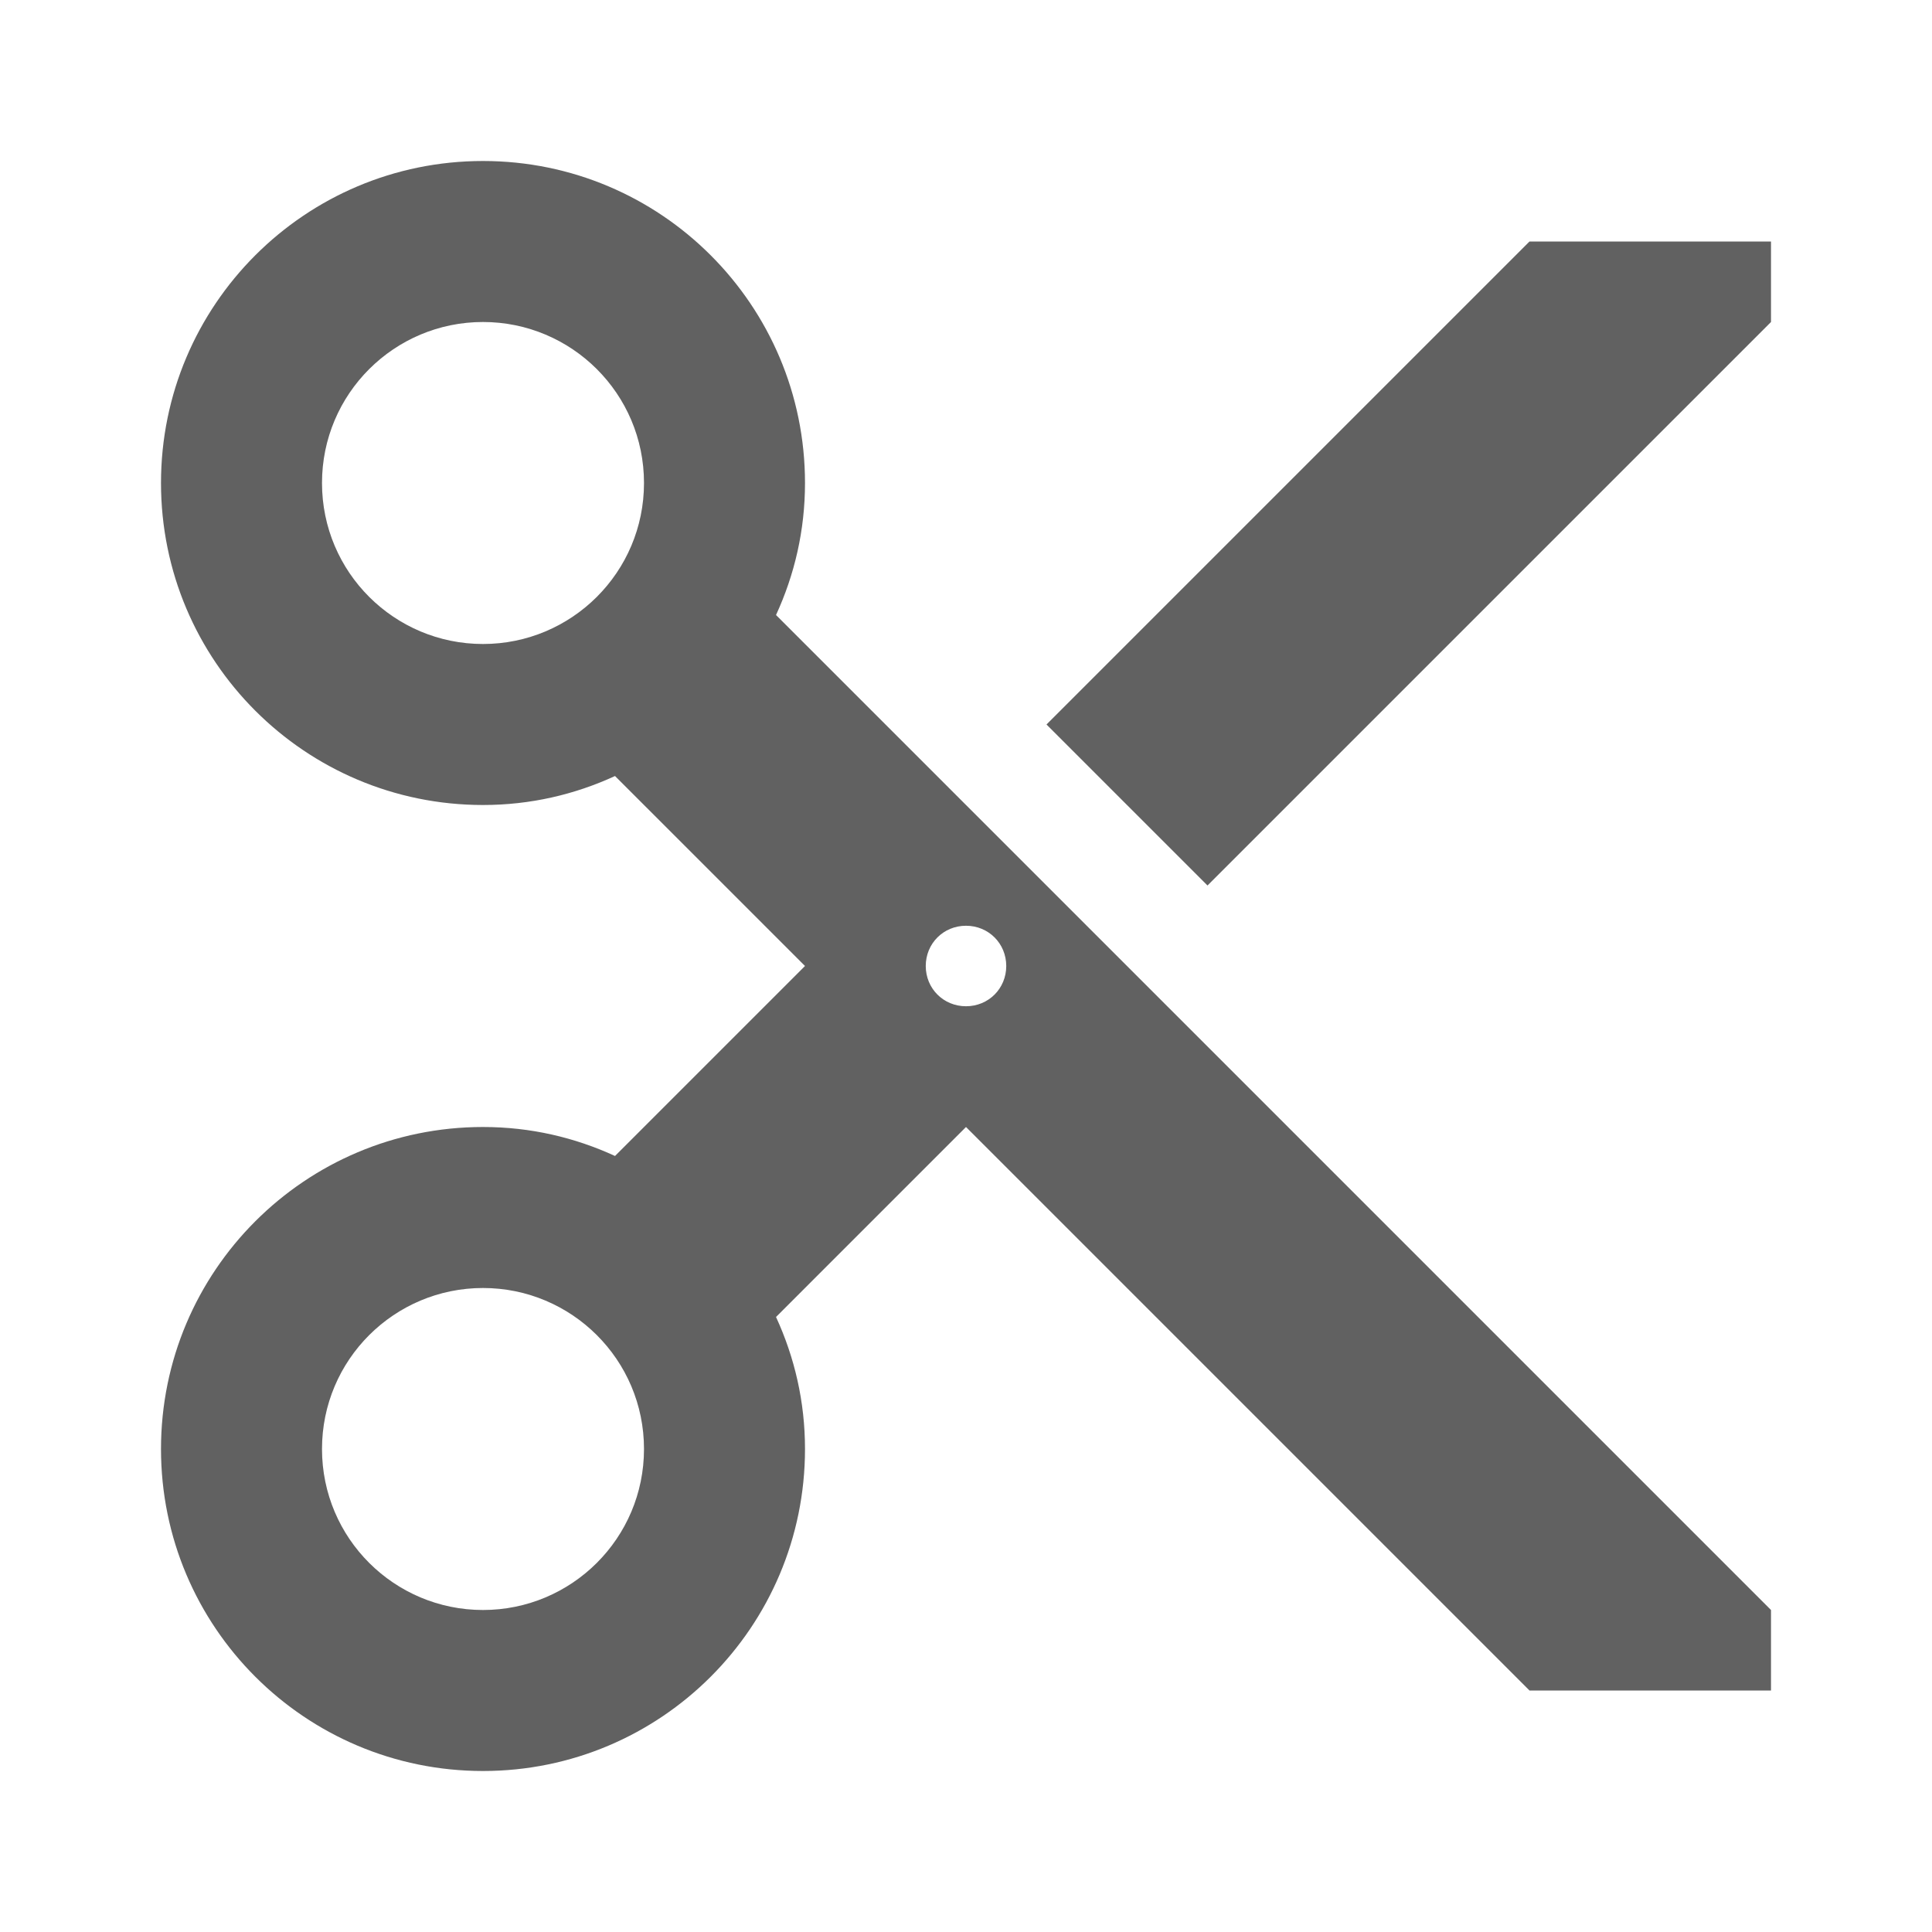
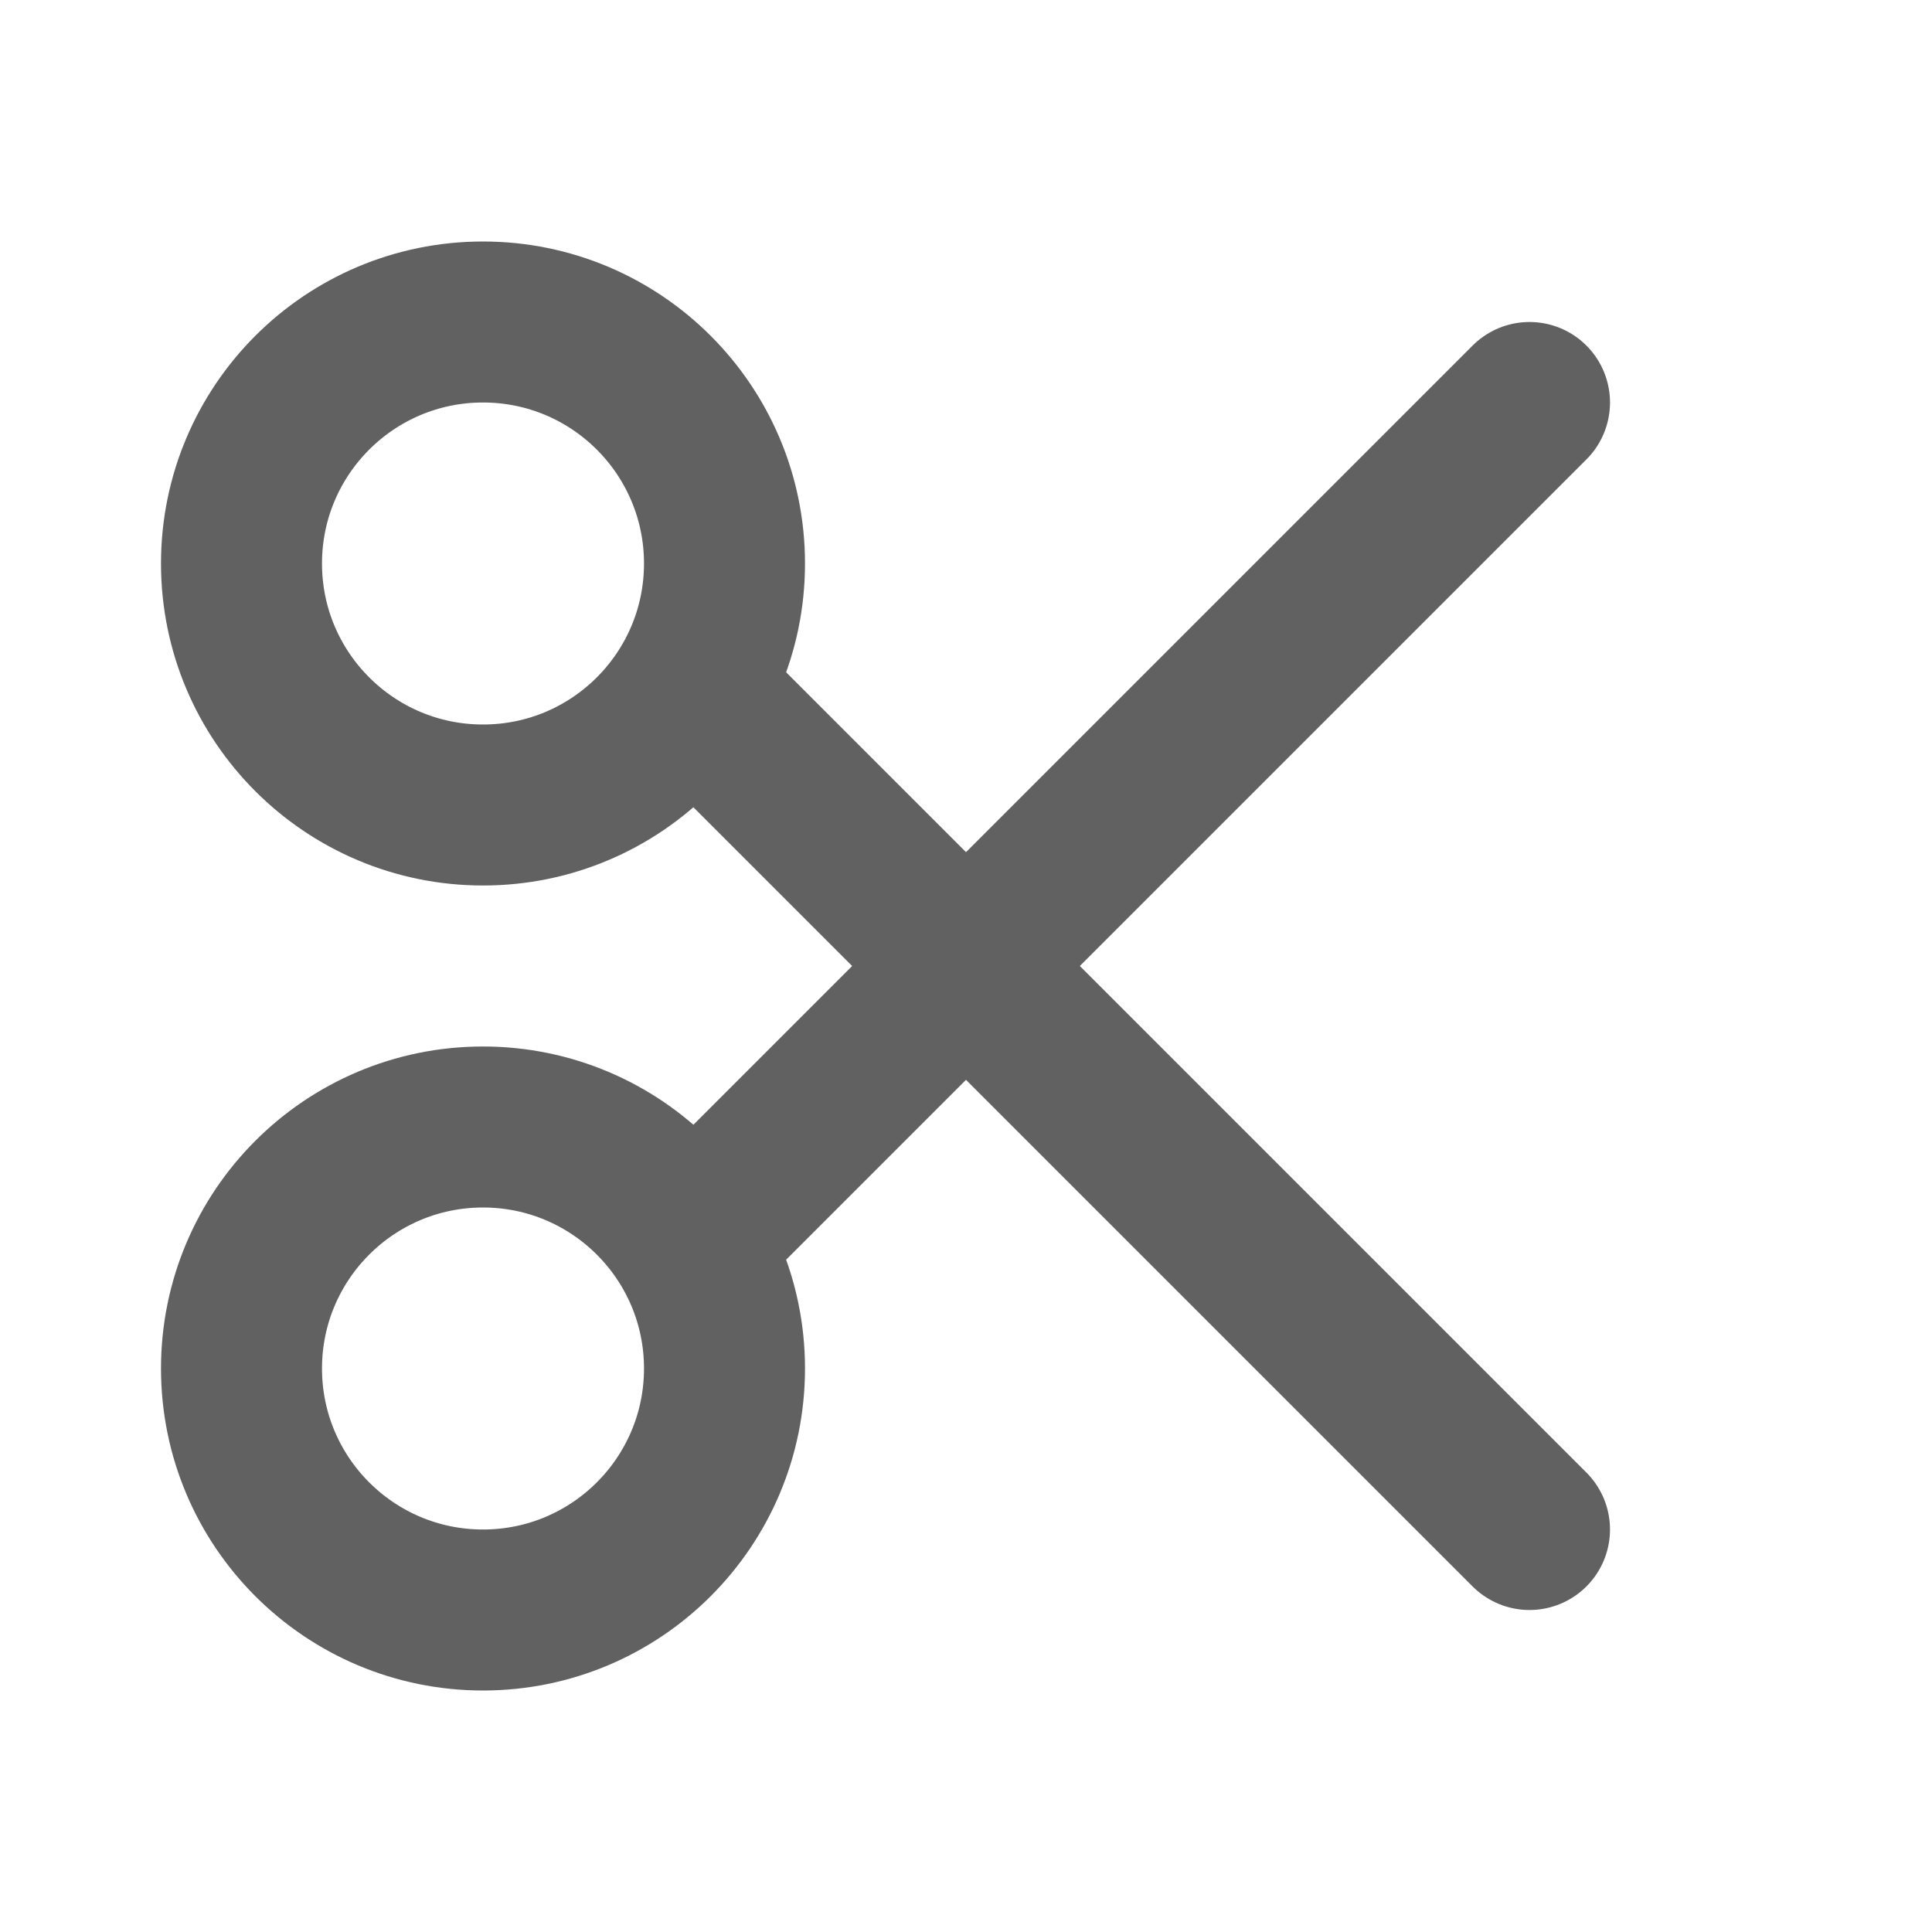
- <svg xmlns="http://www.w3.org/2000/svg" width="16" viewBox="0 0 24 24">
-   <path fill="#616161" d="M9.64 7.64c.23-.5.36-1.05.36-1.64 0-2.21-1.79-4-4-4S2 3.79 2 6s1.79 4 4 4c.59 0 1.14-.13 1.64-.36L10 12l-2.36 2.36C7.14 14.13 6.59 14 6 14c-2.21 0-4 1.79-4 4s1.79 4 4 4 4-1.79 4-4c0-.59-.13-1.14-.36-1.64L12 14l7 7h3v-1zM6 8c-1.1 0-2-.89-2-2s.9-2 2-2 2 .89 2 2-.9 2-2 2m0 12c-1.1 0-2-.89-2-2s.9-2 2-2 2 .89 2 2-.9 2-2 2m6-7.5c-.28 0-.5-.22-.5-.5s.22-.5.5-.5.5.22.5.5-.22.5-.5.5M19 3l-6 6 2 2 7-7V3z" class="jp-icon3" />
+ <svg xmlns="http://www.w3.org/2000/svg" width="24" height="24" viewBox="0 0 24 24" fill="none" stroke="#616161" stroke-width="2" stroke-linecap="round" stroke-linejoin="round" class="icon icon-tabler icons-tabler-outline icon-tabler-scissors">
+   <path stroke="none" d="M0 0h24v24H0z" fill="none" />
+   <path d="M6 7m-3 0a3 3 0 1 0 6 0a3 3 0 1 0 -6 0" />
+   <path d="M6 17m-3 0a3 3 0 1 0 6 0a3 3 0 1 0 -6 0" />
+   <path d="M8.6 8.6l10.4 10.4" />
+   <path d="M8.6 15.4l10.4 -10.4" />
</svg>
